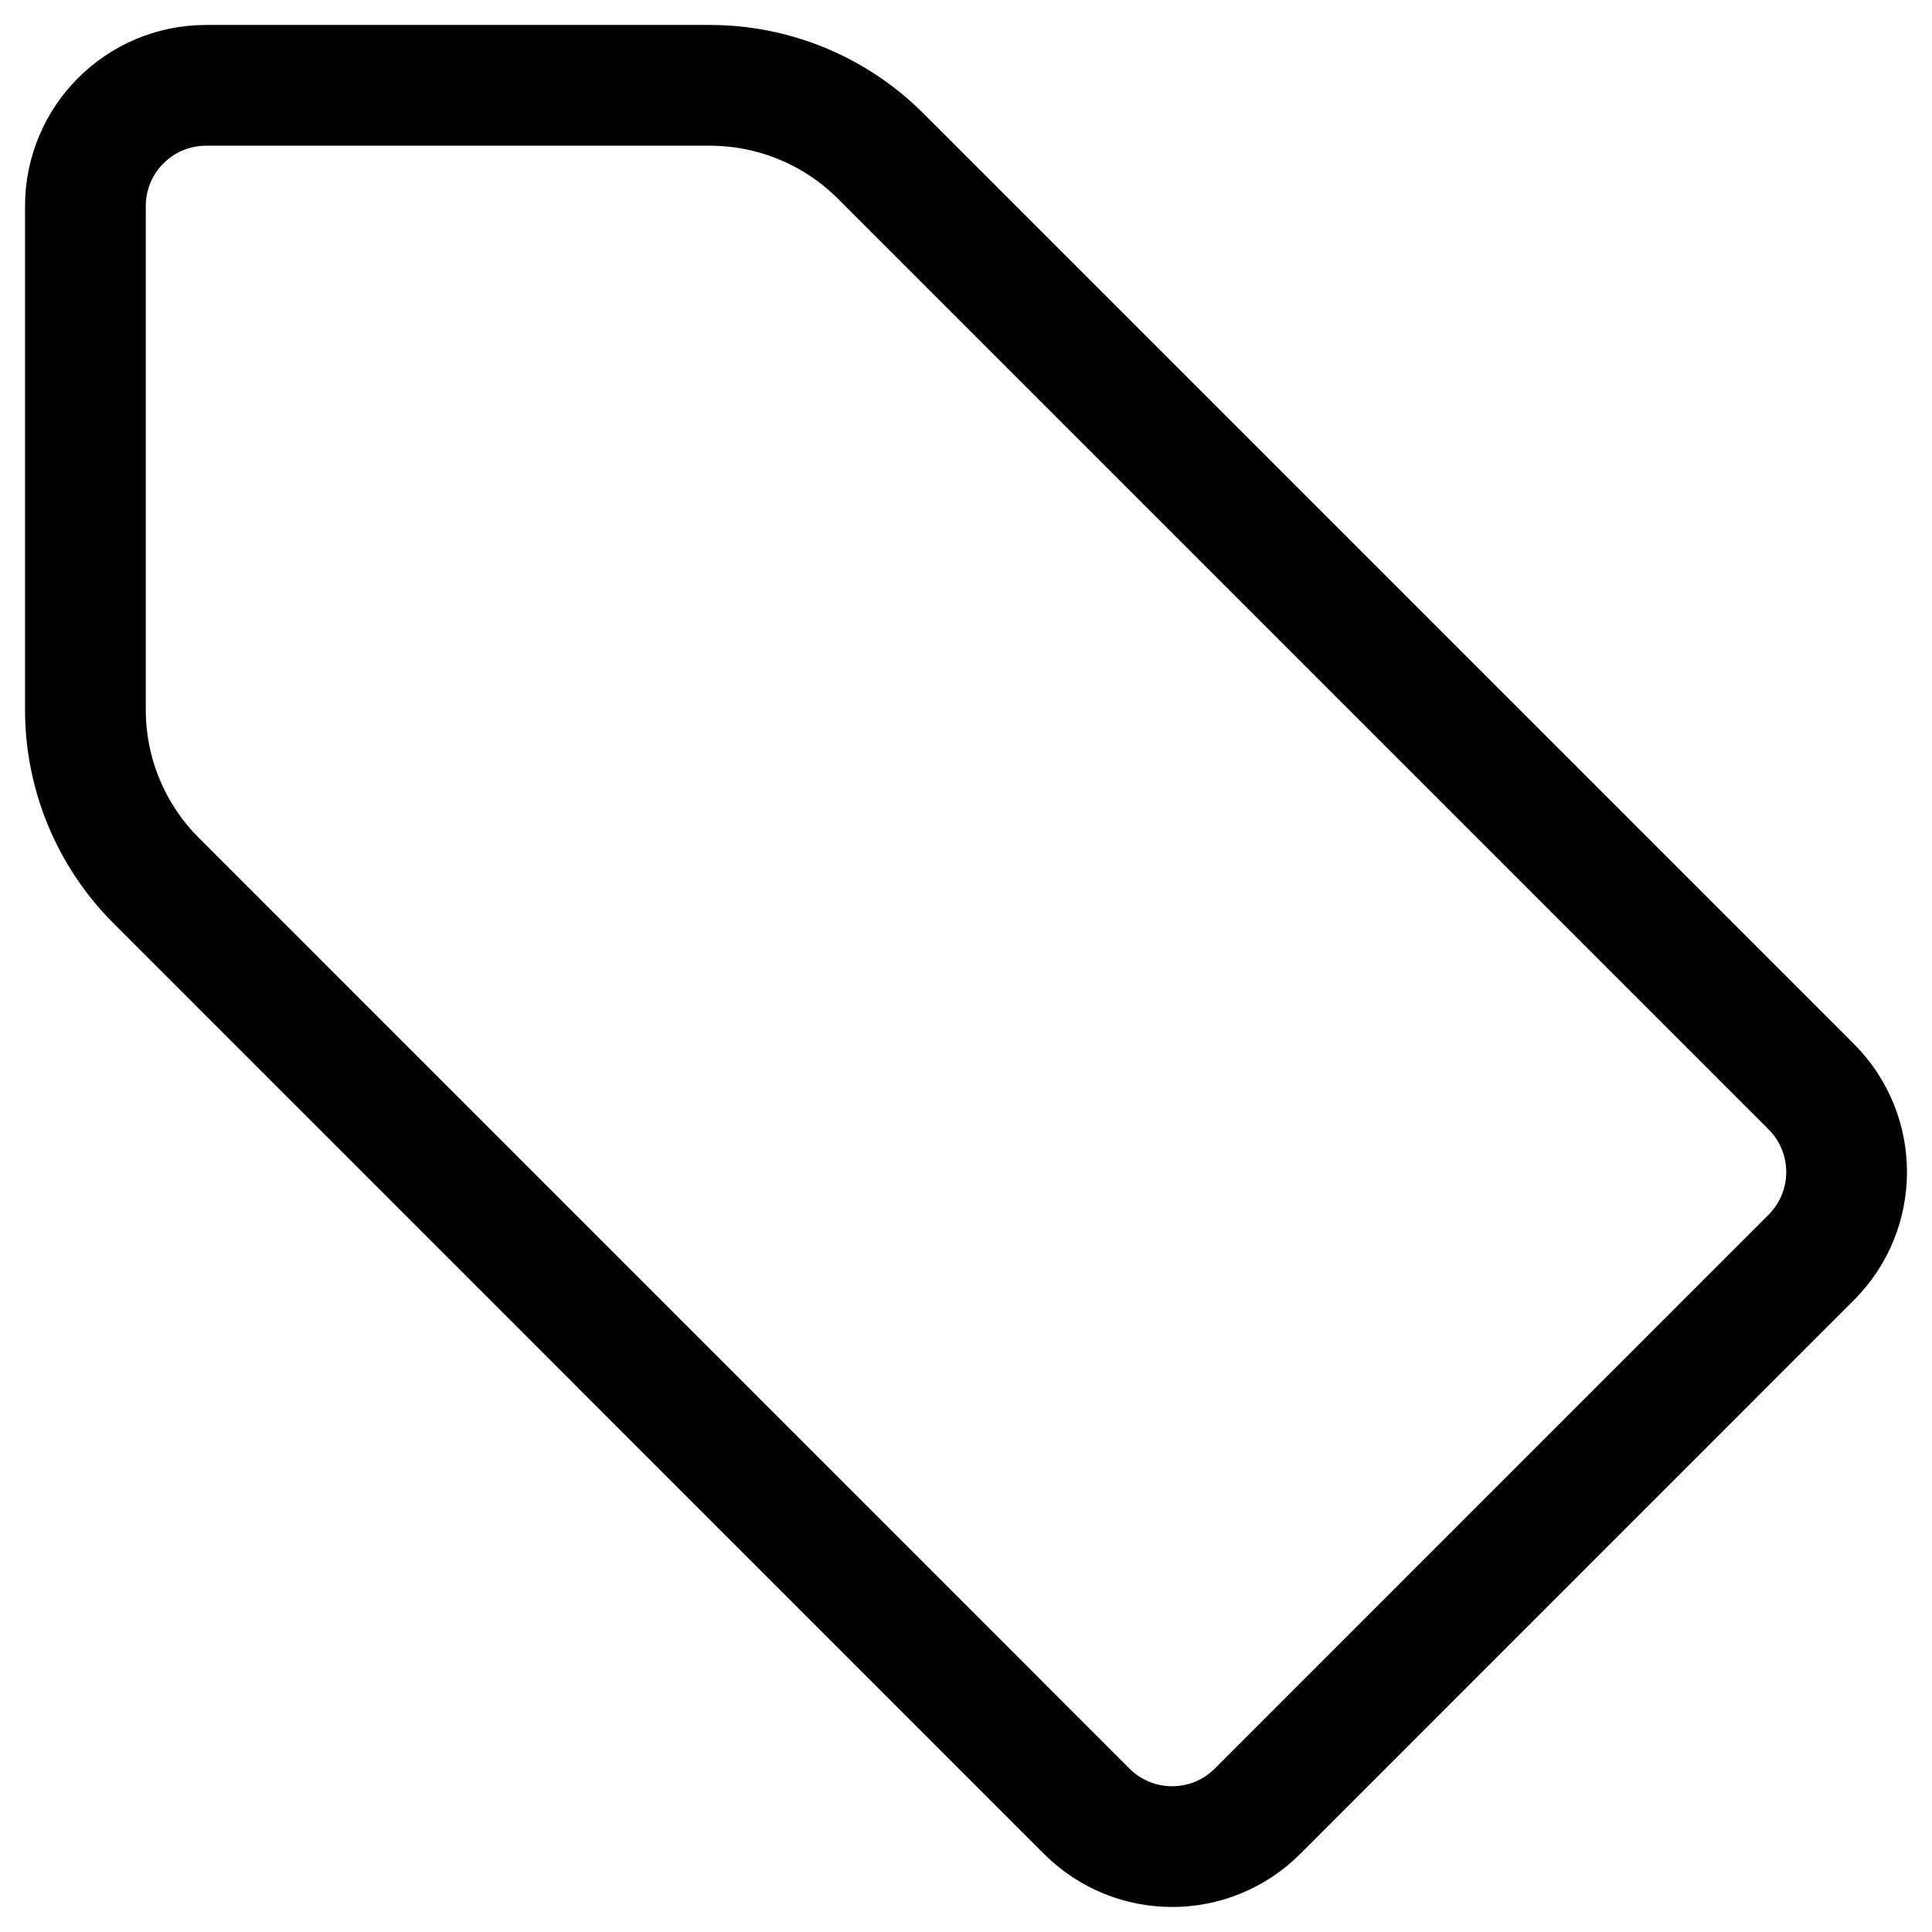
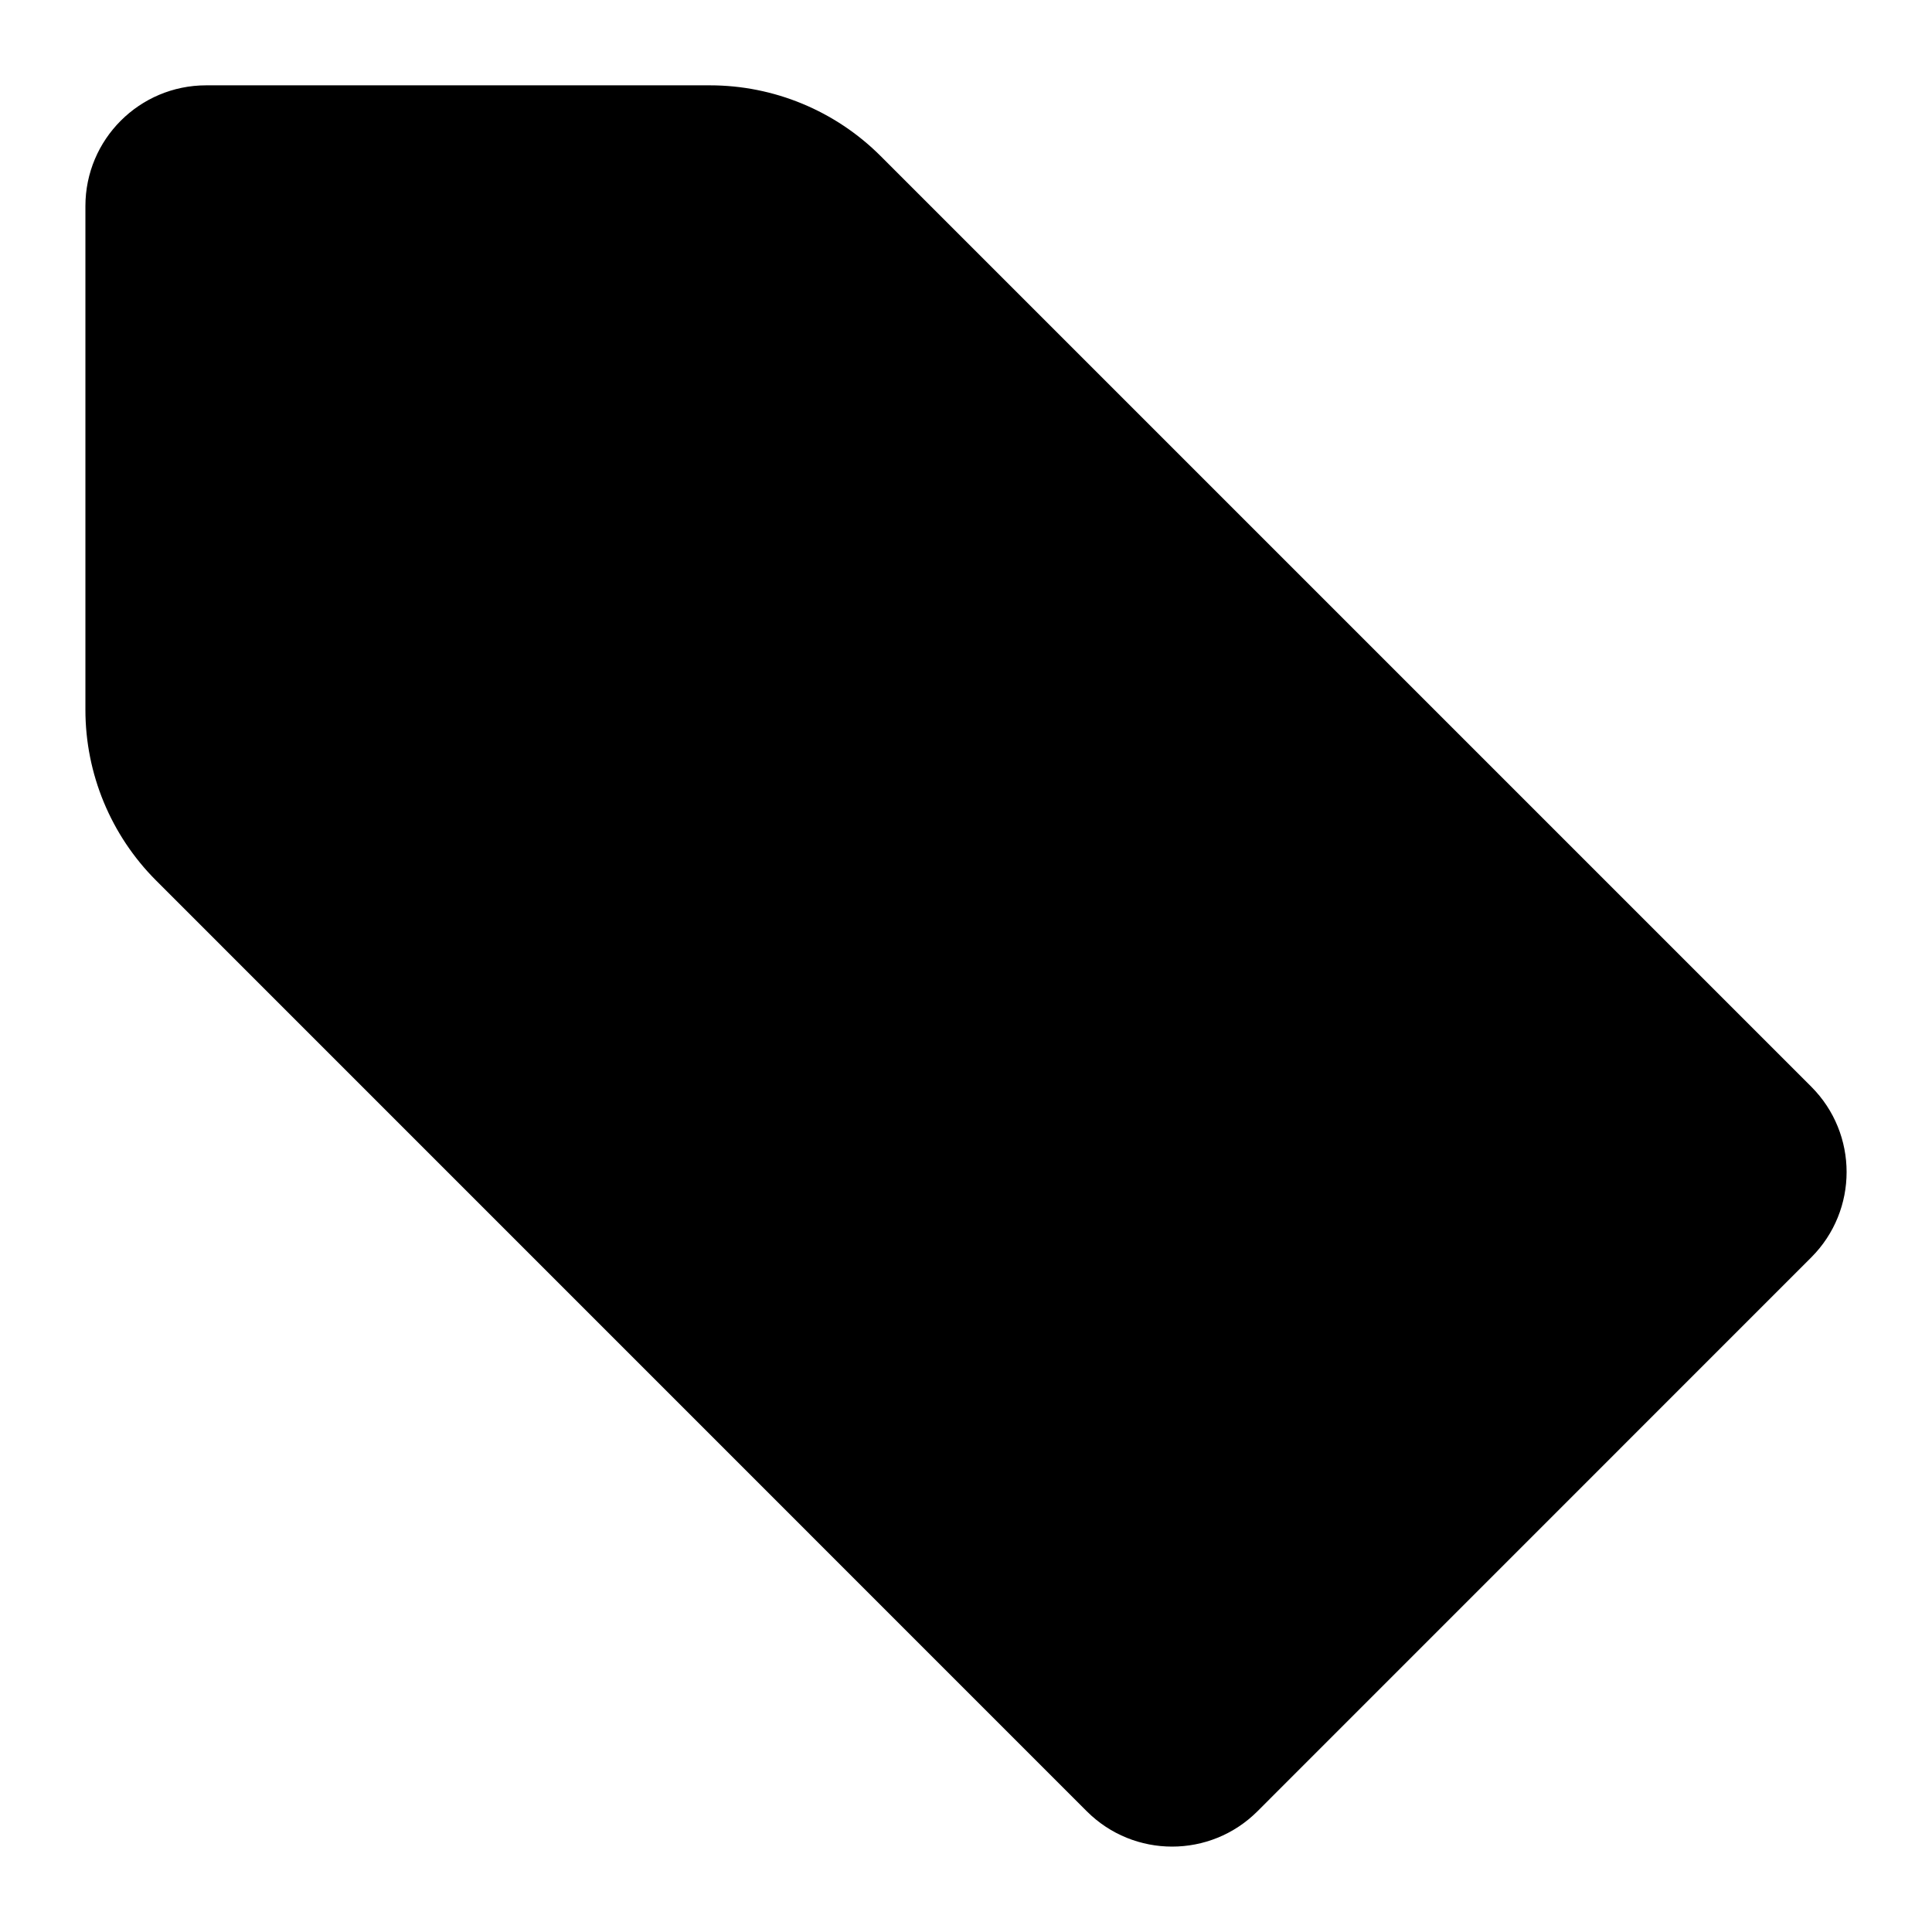
<svg viewBox="0 0 24 24">
-   <path d="M1.061 2.56v6.257a3 3 0 00.878 2.121L13.5 22.5a1.5 1.5 0 002.121 0l6.879-6.88a1.5 1.5 0 000-2.121L10.939 1.938a3 3 0 00-2.121-.878H2.561a1.5 1.5 0 00-1.5 1.5z" fill="none" stroke="currentColor" stroke-linecap="round" stroke-linejoin="round" stroke-width="1.5" />
+   <path d="M1.061 2.56v6.257a3 3 0 00.878 2.121L13.5 22.5a1.5 1.5 0 002.121 0l6.879-6.88a1.5 1.5 0 000-2.121L10.939 1.938a3 3 0 00-2.121-.878H2.561a1.5 1.5 0 00-1.5 1.5z" />
</svg>
